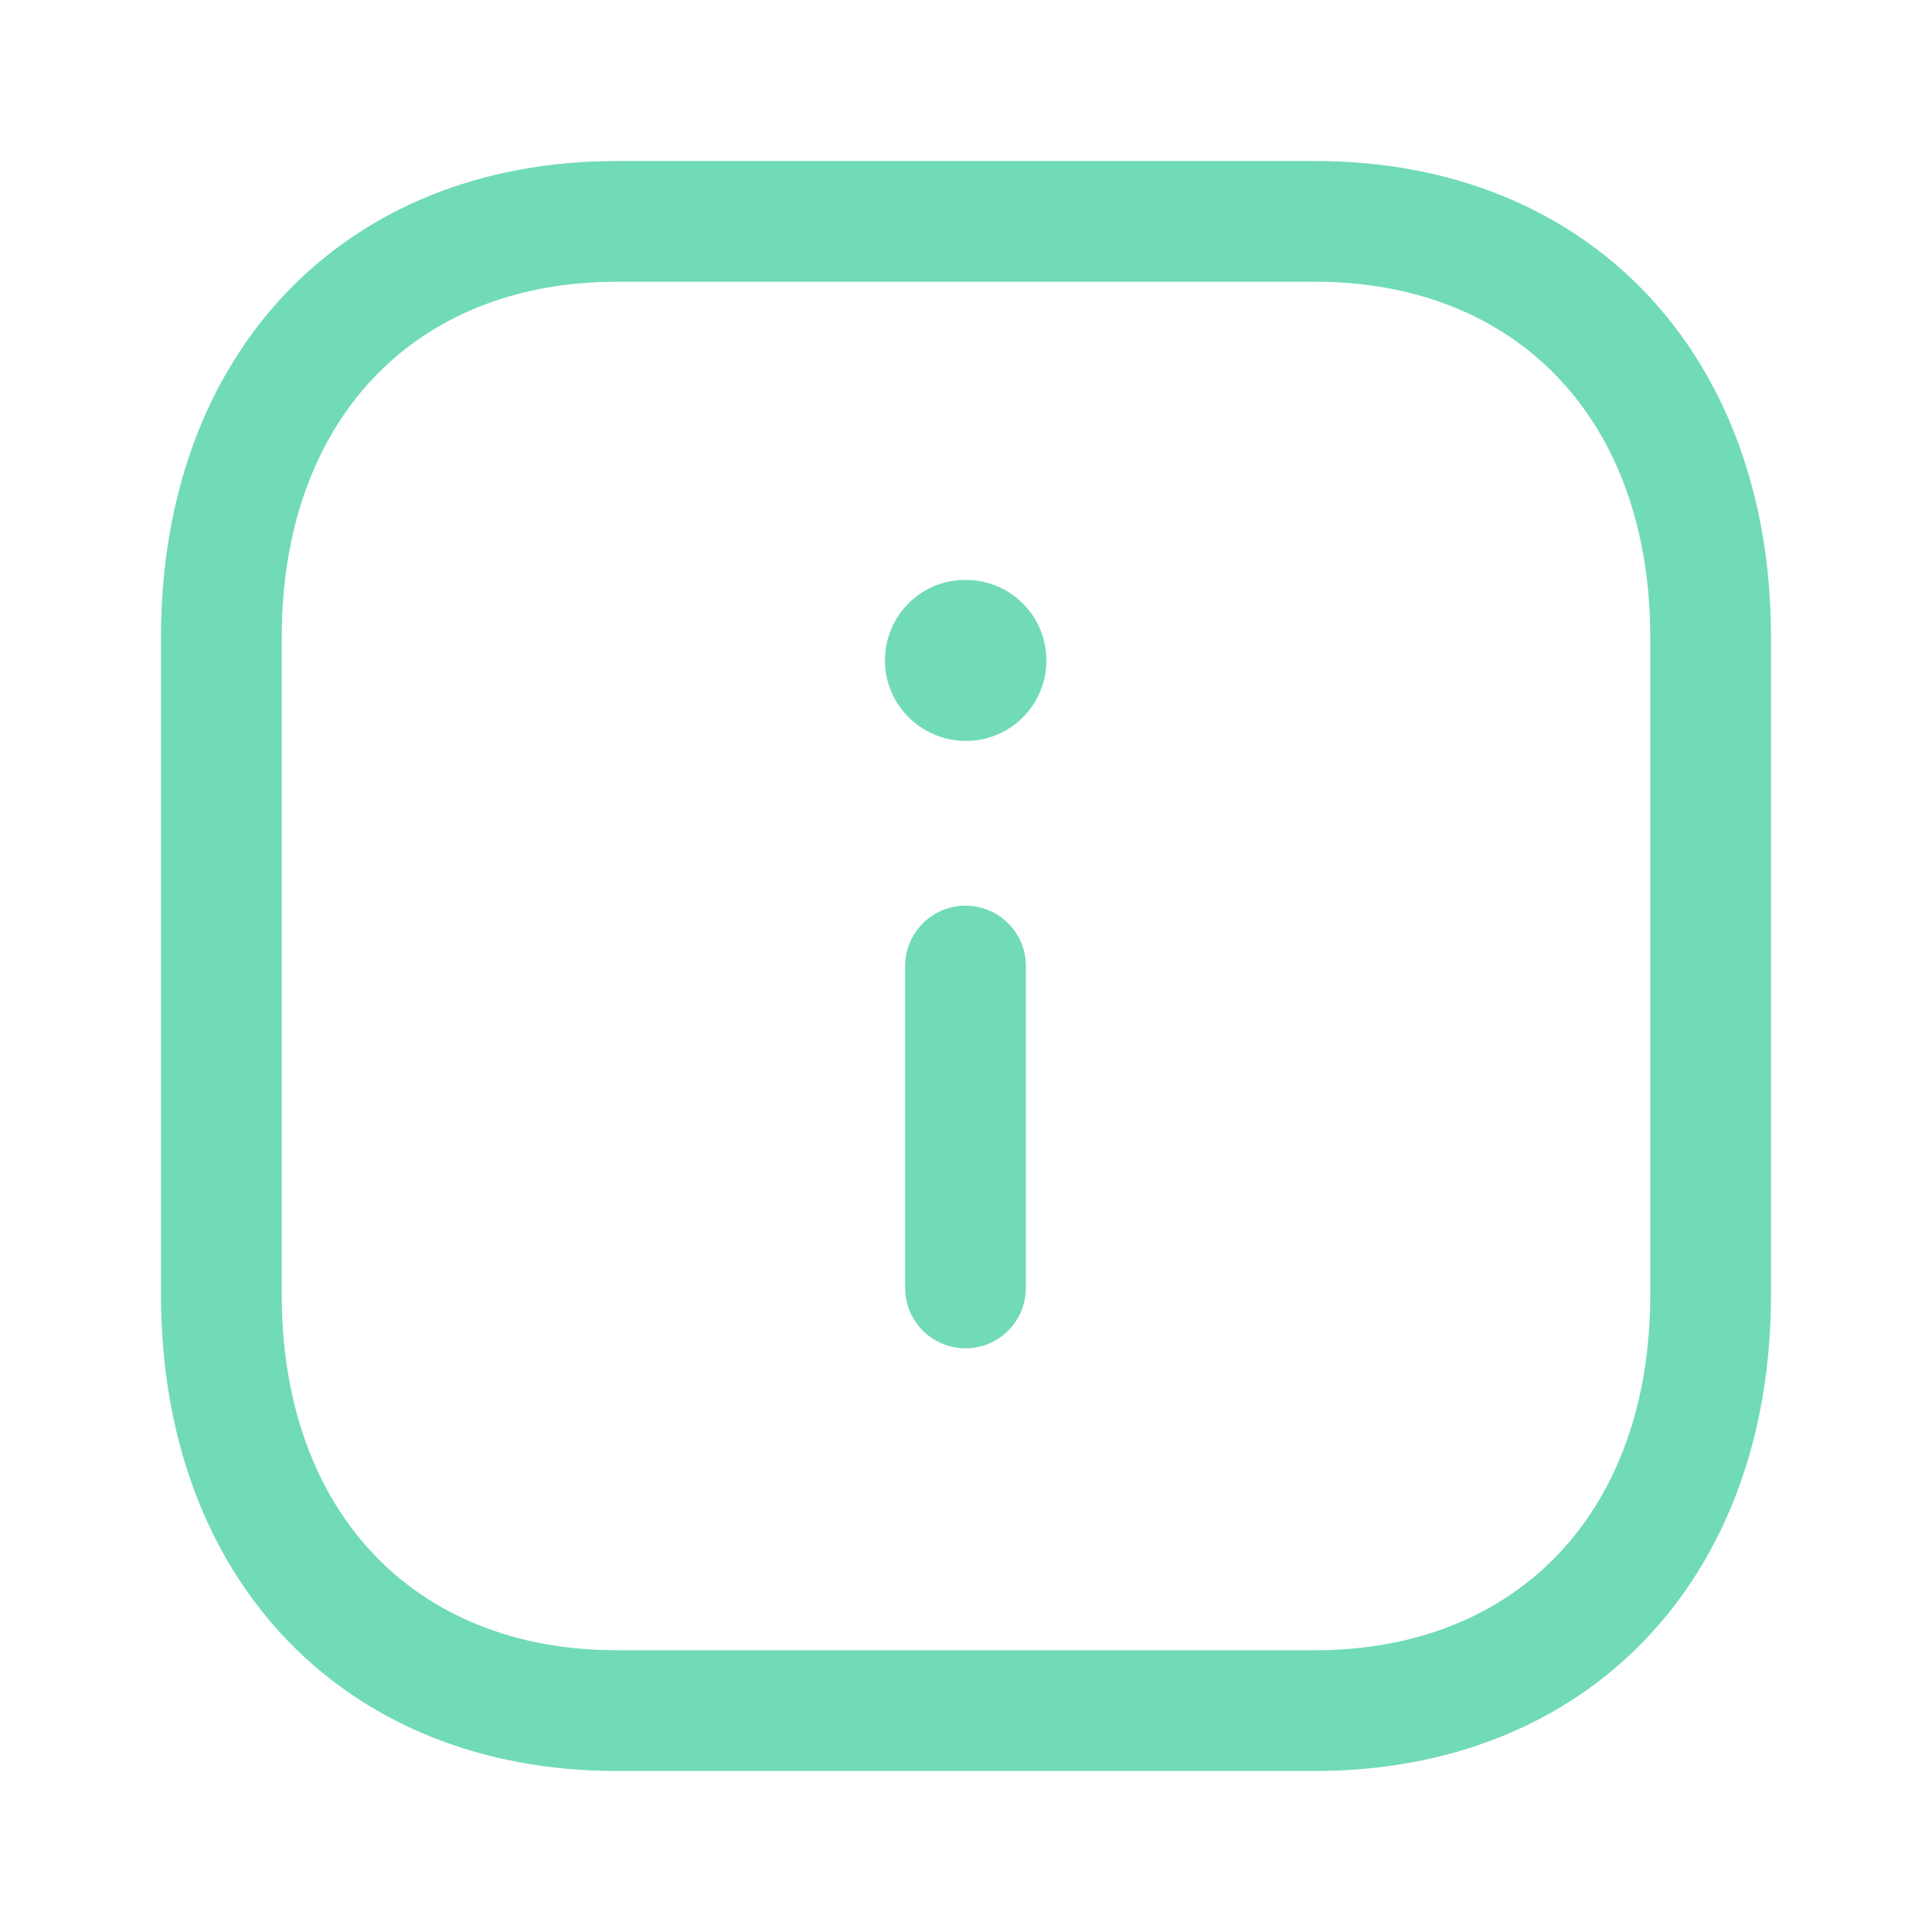
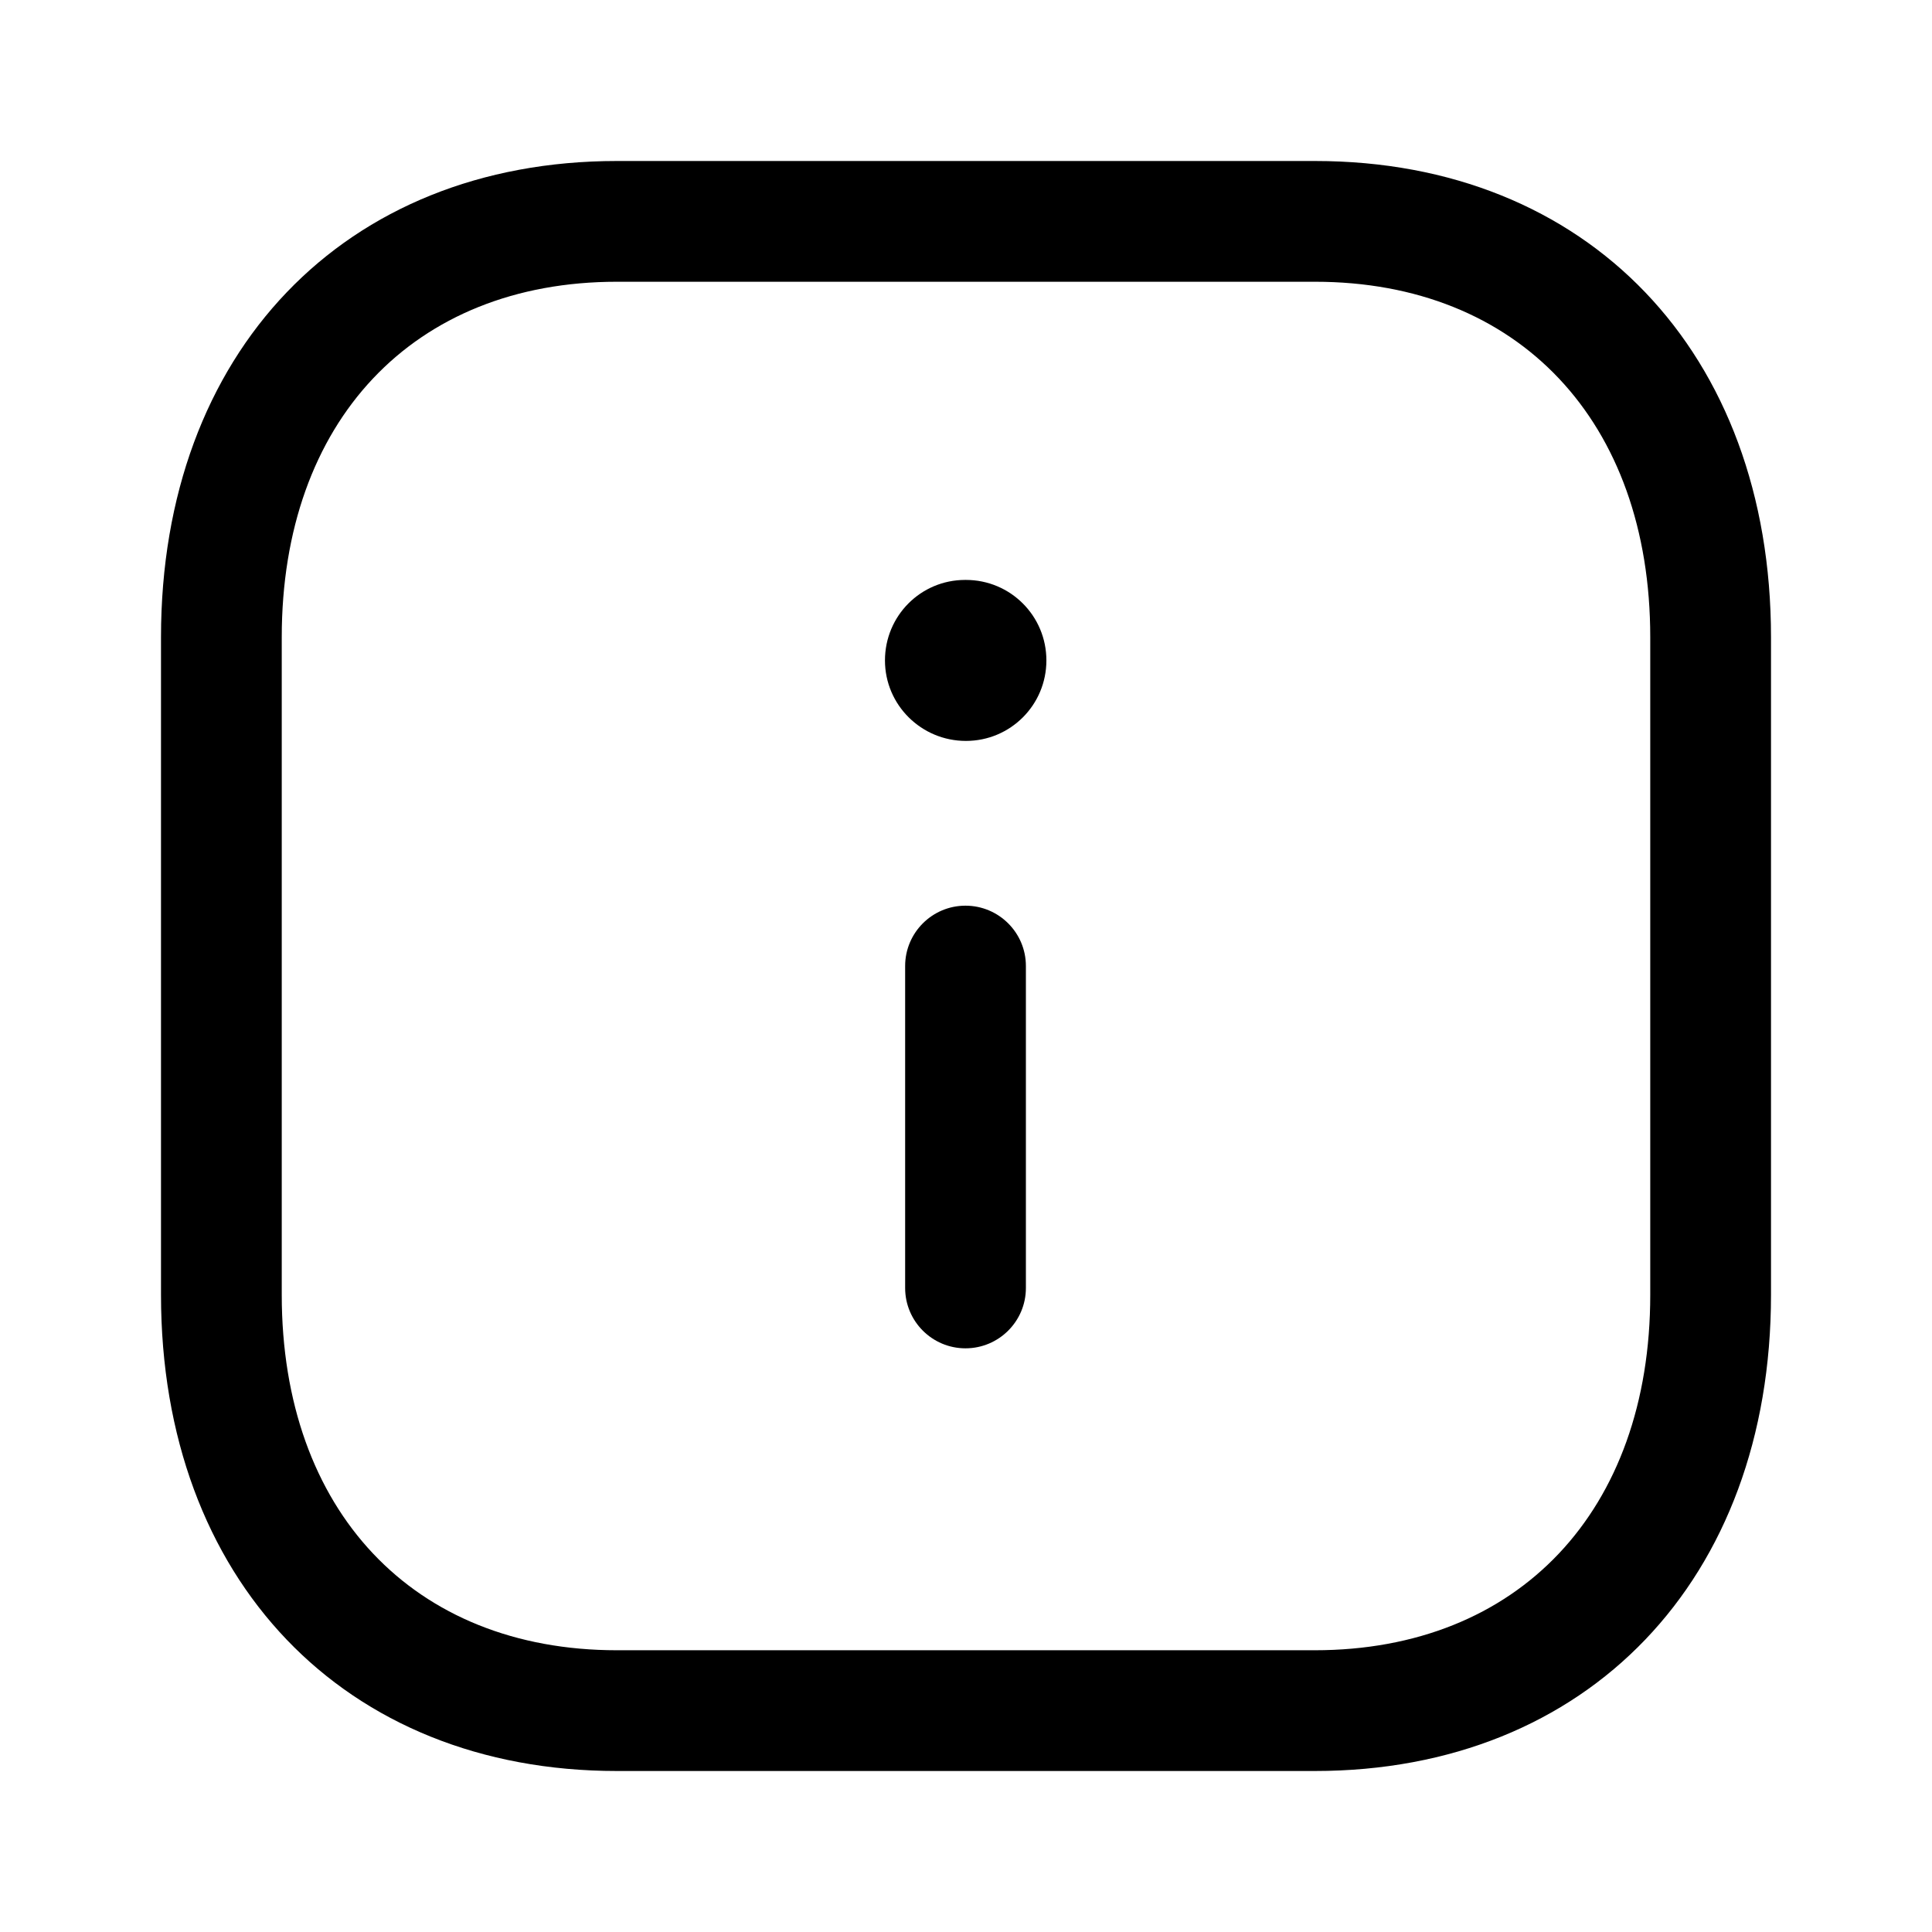
- <svg xmlns="http://www.w3.org/2000/svg" width="18" height="18" viewBox="0 0 18 18" fill="none">
-   <path fill-rule="evenodd" clip-rule="evenodd" d="M12.251 1.5C14.792 1.5 16.5 3.284 16.5 5.937V12.063C16.5 14.716 14.792 16.5 12.249 16.5H5.748C3.207 16.5 1.5 14.716 1.5 12.063V5.937C1.5 3.284 3.207 1.5 5.748 1.5H12.251ZM12.251 2.625H5.748C3.851 2.625 2.625 3.925 2.625 5.937V12.063C2.625 14.075 3.851 15.375 5.748 15.375H12.249C14.148 15.375 15.375 14.075 15.375 12.063V5.937C15.375 3.925 14.148 2.625 12.251 2.625ZM8.995 8.438C9.306 8.438 9.558 8.69 9.558 9V12C9.558 12.31 9.306 12.562 8.995 12.562C8.685 12.562 8.433 12.31 8.433 12V9C8.433 8.69 8.685 8.438 8.995 8.438ZM8.999 5.403C9.414 5.403 9.749 5.738 9.749 6.153C9.749 6.568 9.414 6.903 8.999 6.903C8.584 6.903 8.245 6.568 8.245 6.153C8.245 5.738 8.578 5.403 8.992 5.403H8.999Z" fill="#71DBB7" />
+ <svg xmlns="http://www.w3.org/2000/svg" width="inherit" height="inherit" viewBox="0 0 18 18" fill="current-color">
+   <path fill-rule="evenodd" clip-rule="evenodd" d="M12.251 1.5C14.792 1.5 16.5 3.284 16.5 5.937V12.063C16.5 14.716 14.792 16.5 12.249 16.5H5.748C3.207 16.5 1.5 14.716 1.5 12.063V5.937C1.5 3.284 3.207 1.5 5.748 1.5H12.251ZM12.251 2.625H5.748C3.851 2.625 2.625 3.925 2.625 5.937V12.063C2.625 14.075 3.851 15.375 5.748 15.375H12.249C14.148 15.375 15.375 14.075 15.375 12.063V5.937C15.375 3.925 14.148 2.625 12.251 2.625ZM8.995 8.438C9.306 8.438 9.558 8.69 9.558 9V12C9.558 12.31 9.306 12.562 8.995 12.562C8.685 12.562 8.433 12.31 8.433 12V9C8.433 8.69 8.685 8.438 8.995 8.438ZM8.999 5.403C9.414 5.403 9.749 5.738 9.749 6.153C9.749 6.568 9.414 6.903 8.999 6.903C8.584 6.903 8.245 6.568 8.245 6.153C8.245 5.738 8.578 5.403 8.992 5.403H8.999Z" fill="current-color" />
</svg>
